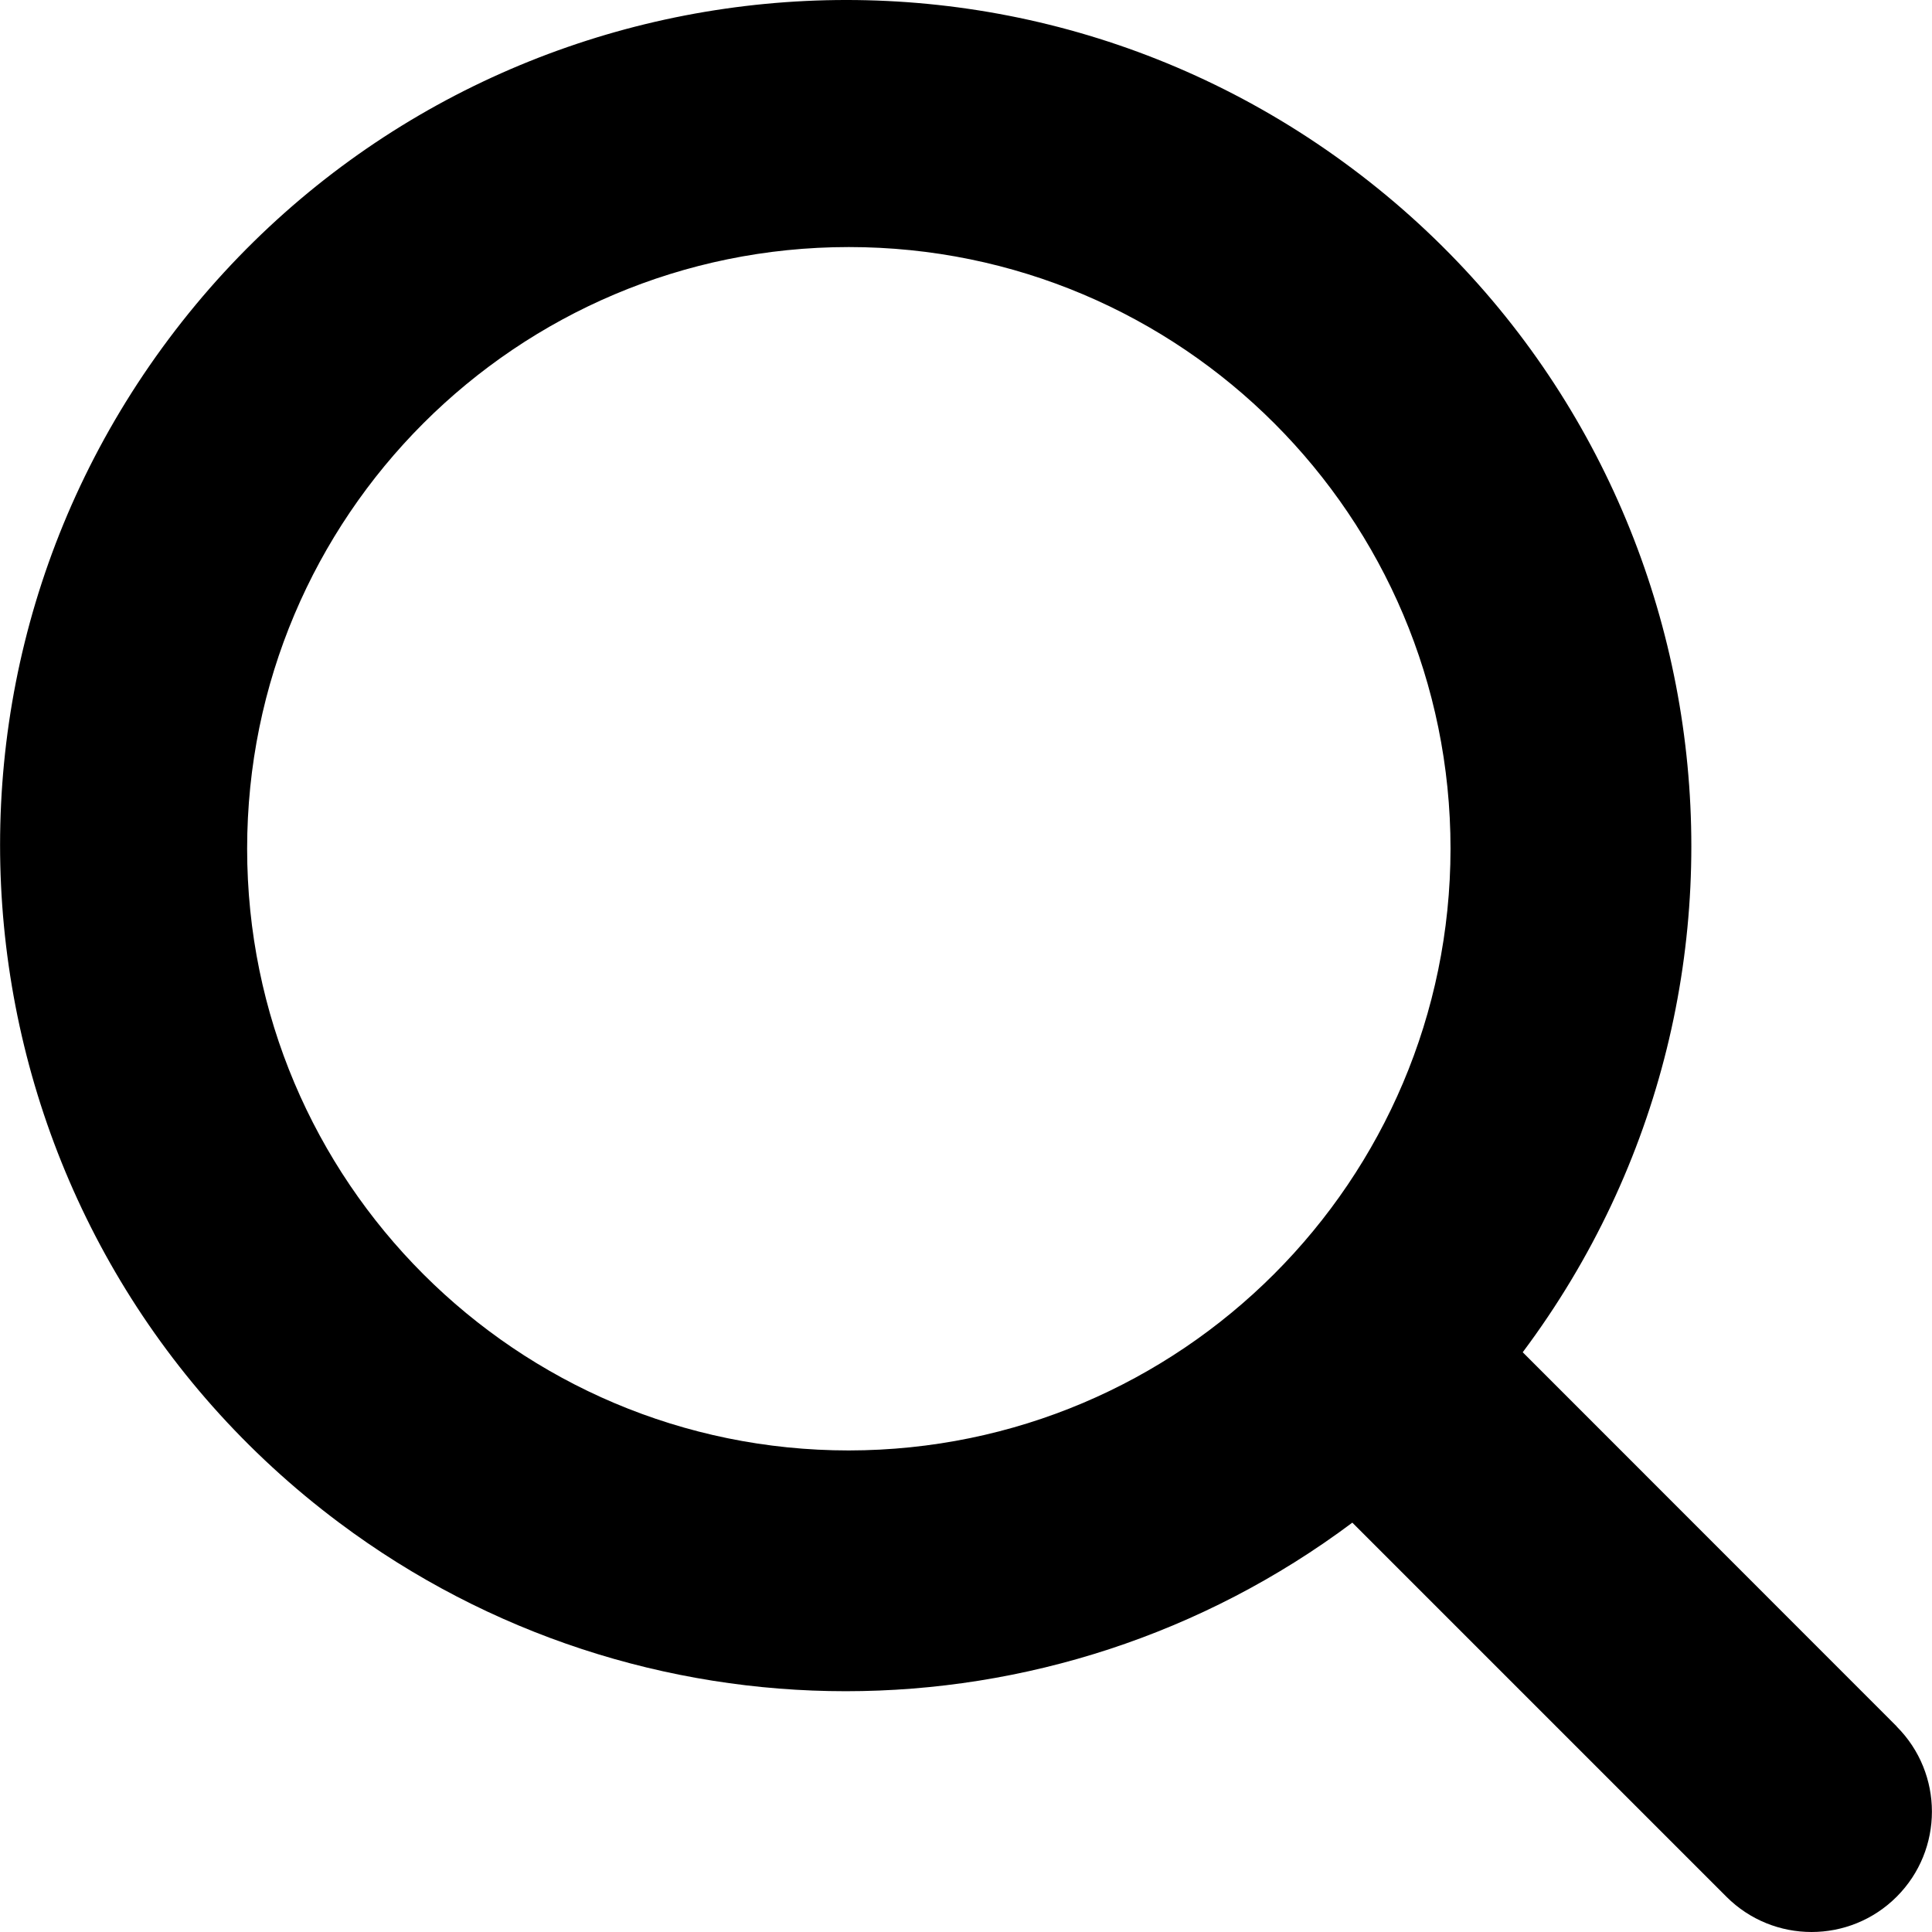
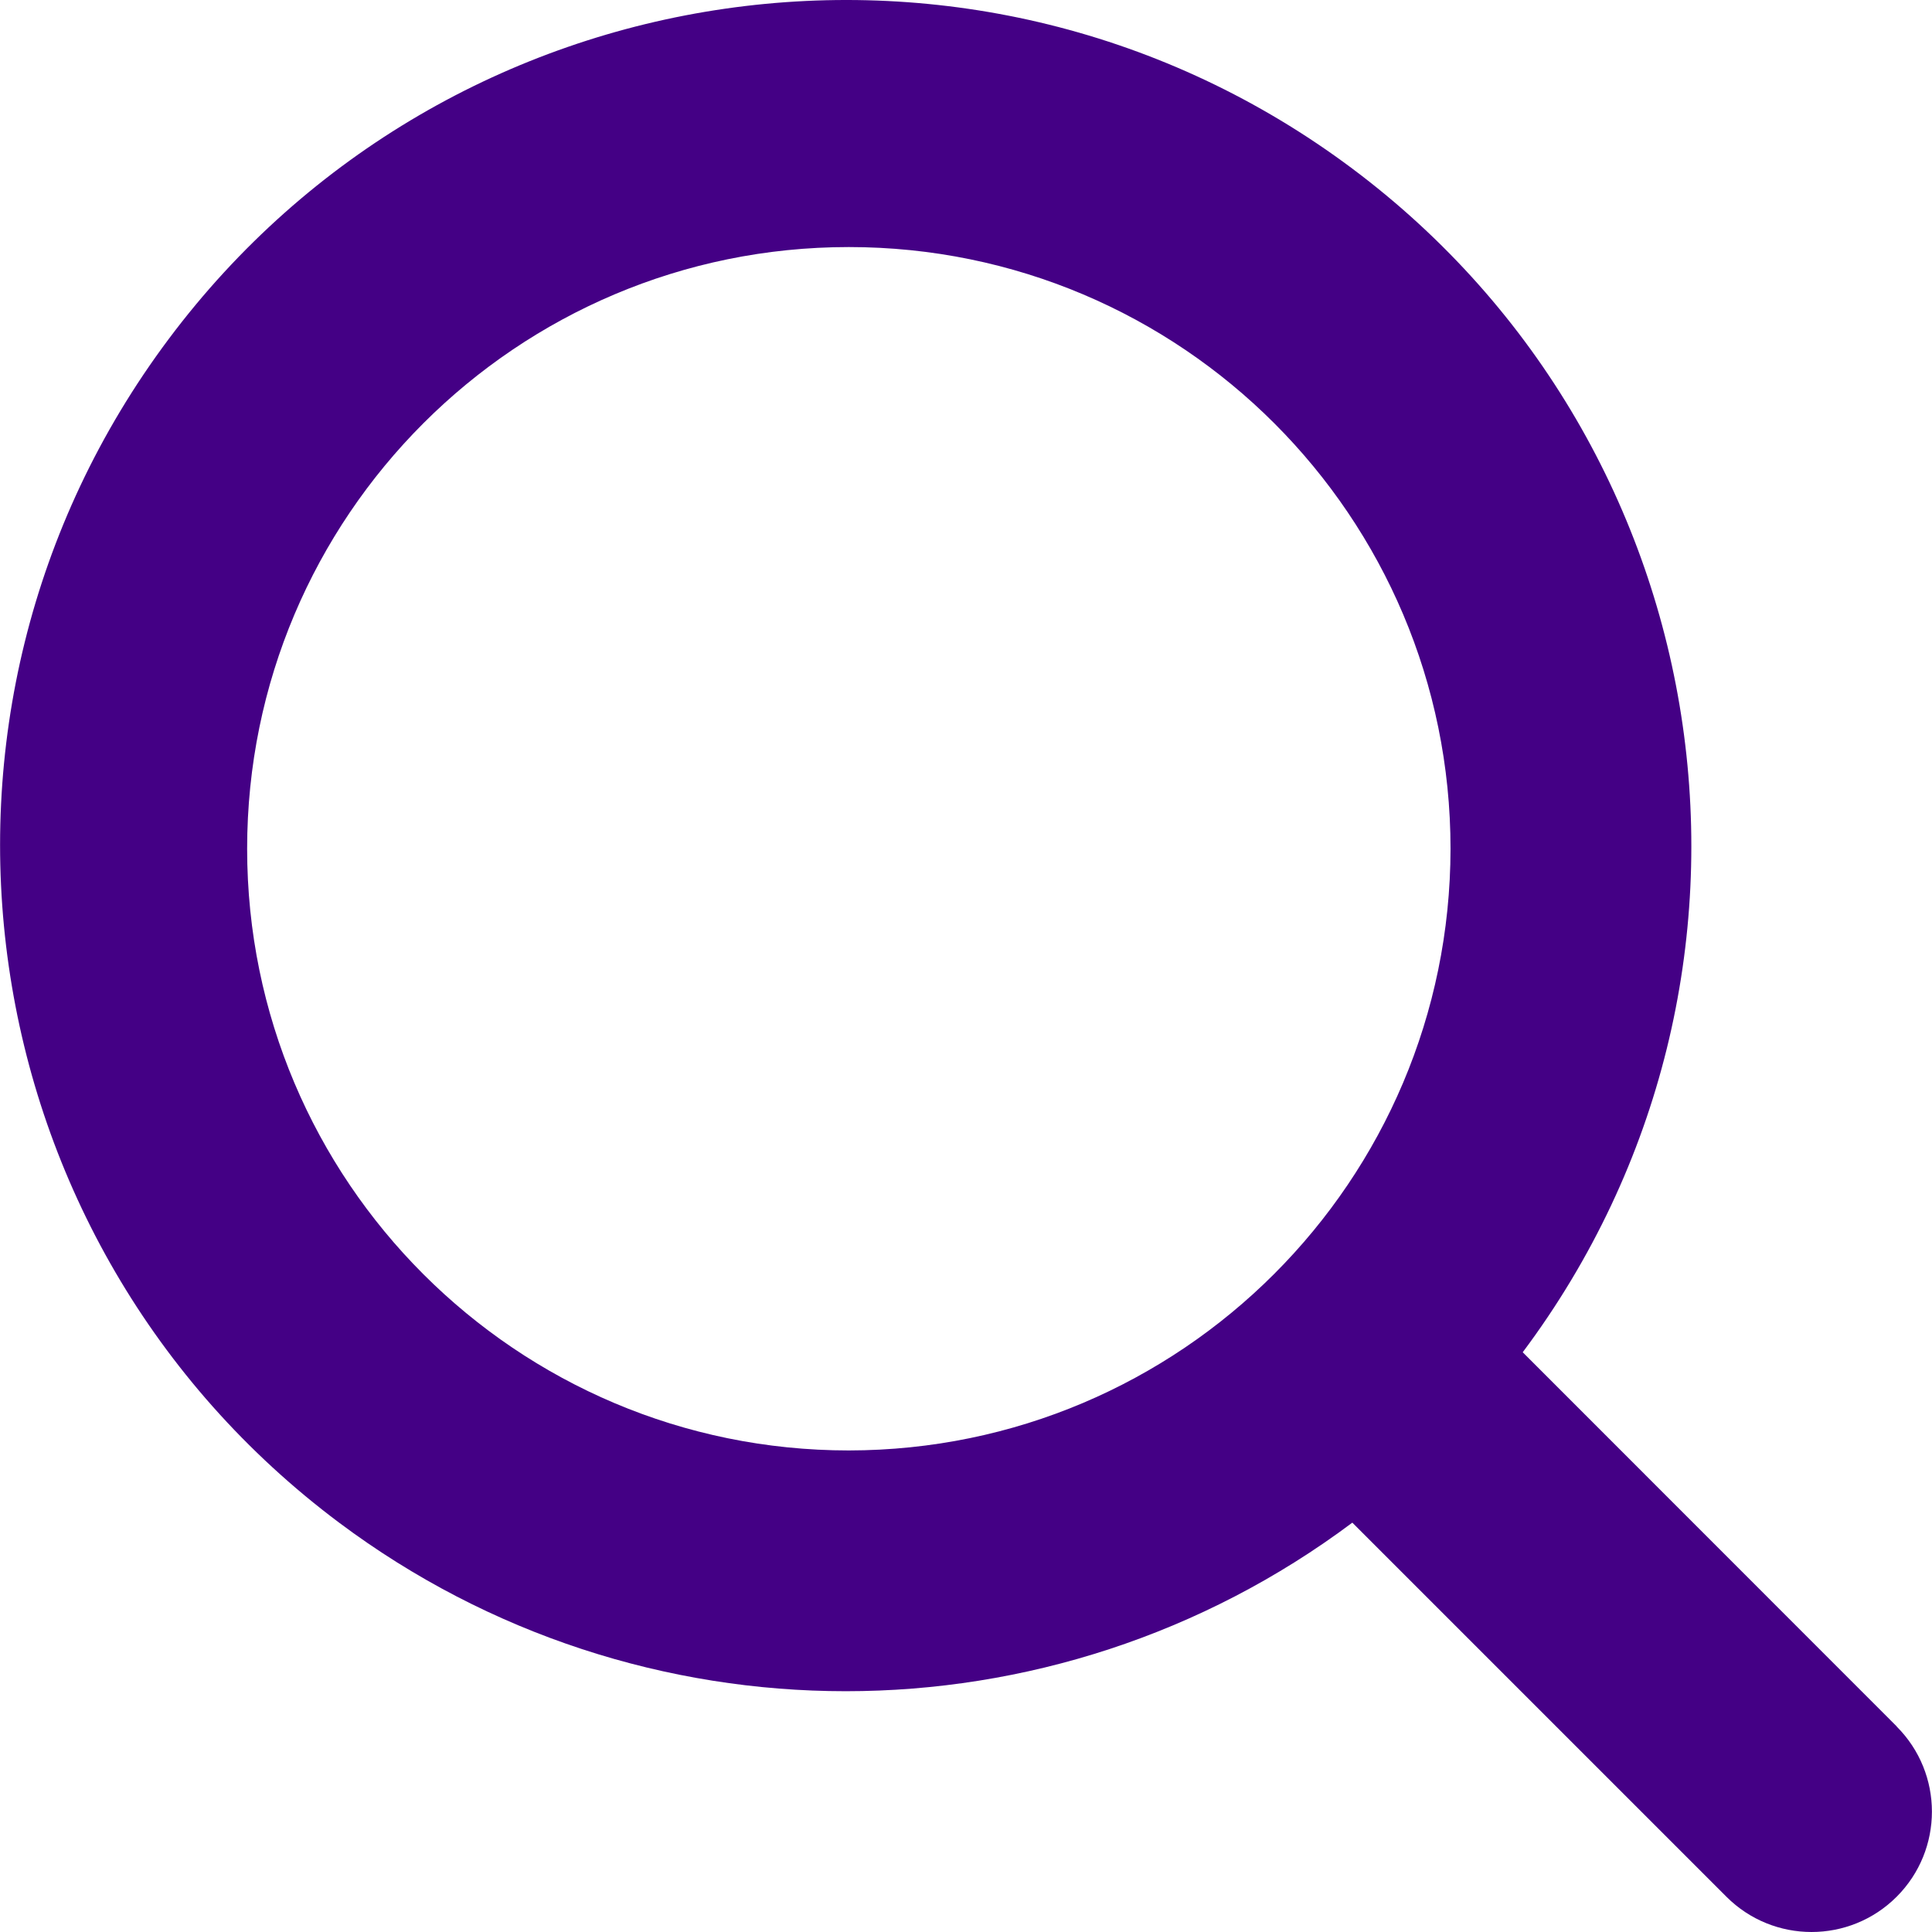
- <svg xmlns="http://www.w3.org/2000/svg" version="1.1" viewBox="0 0 513.749 513.749" width="16" height="16">
+ <svg xmlns="http://www.w3.org/2000/svg" version="1.1" viewBox="0 0 513.749 513.749" width="16" height="16" fill="#440085">
  <path d="M504.352,459.061l-99.435-99.477c74.402-99.427,54.115-240.344-45.312-314.746S119.261-9.277,44.859,90.15   S-9.256,330.494,90.171,404.896c79.868,59.766,189.565,59.766,269.434,0l99.477,99.477c12.501,12.501,32.769,12.501,45.269,0   c12.501-12.501,12.501-32.769,0-45.269L504.352,459.061z M225.717,385.696c-88.366,0-160-71.634-160-160s71.634-160,160-160   s160,71.634,160,160C385.623,314.022,314.044,385.602,225.717,385.696z" />
</svg>
